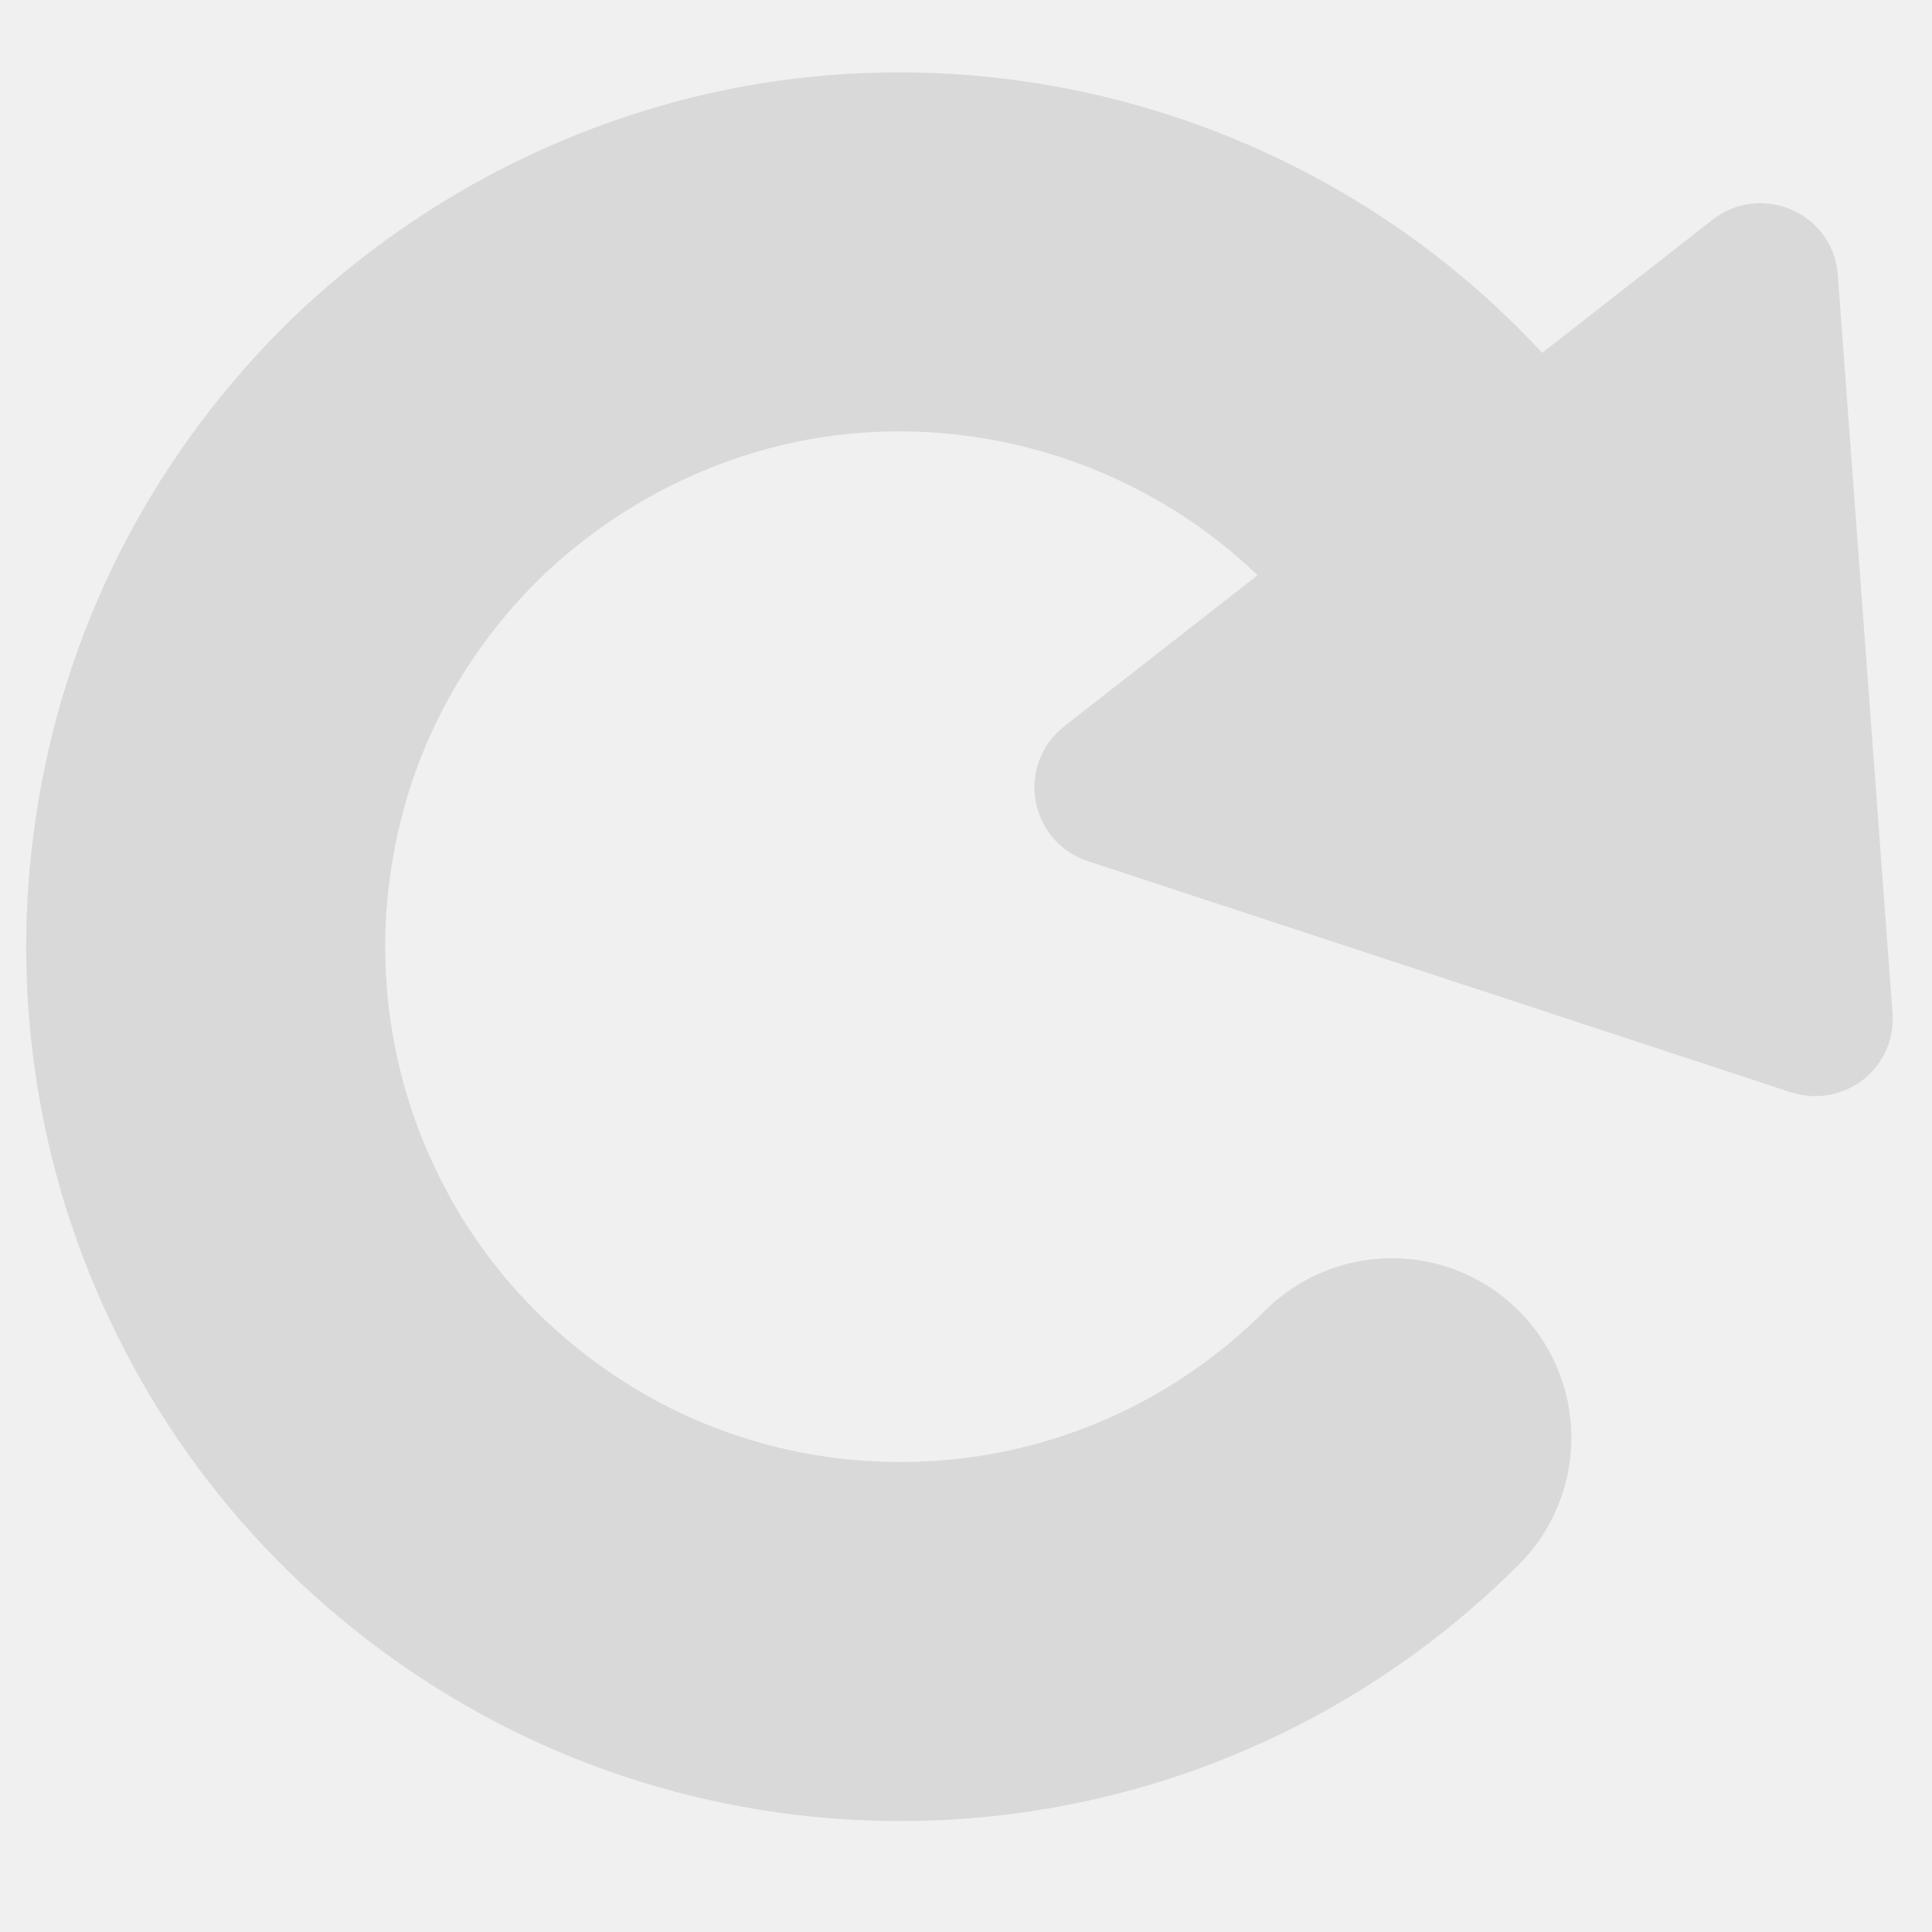
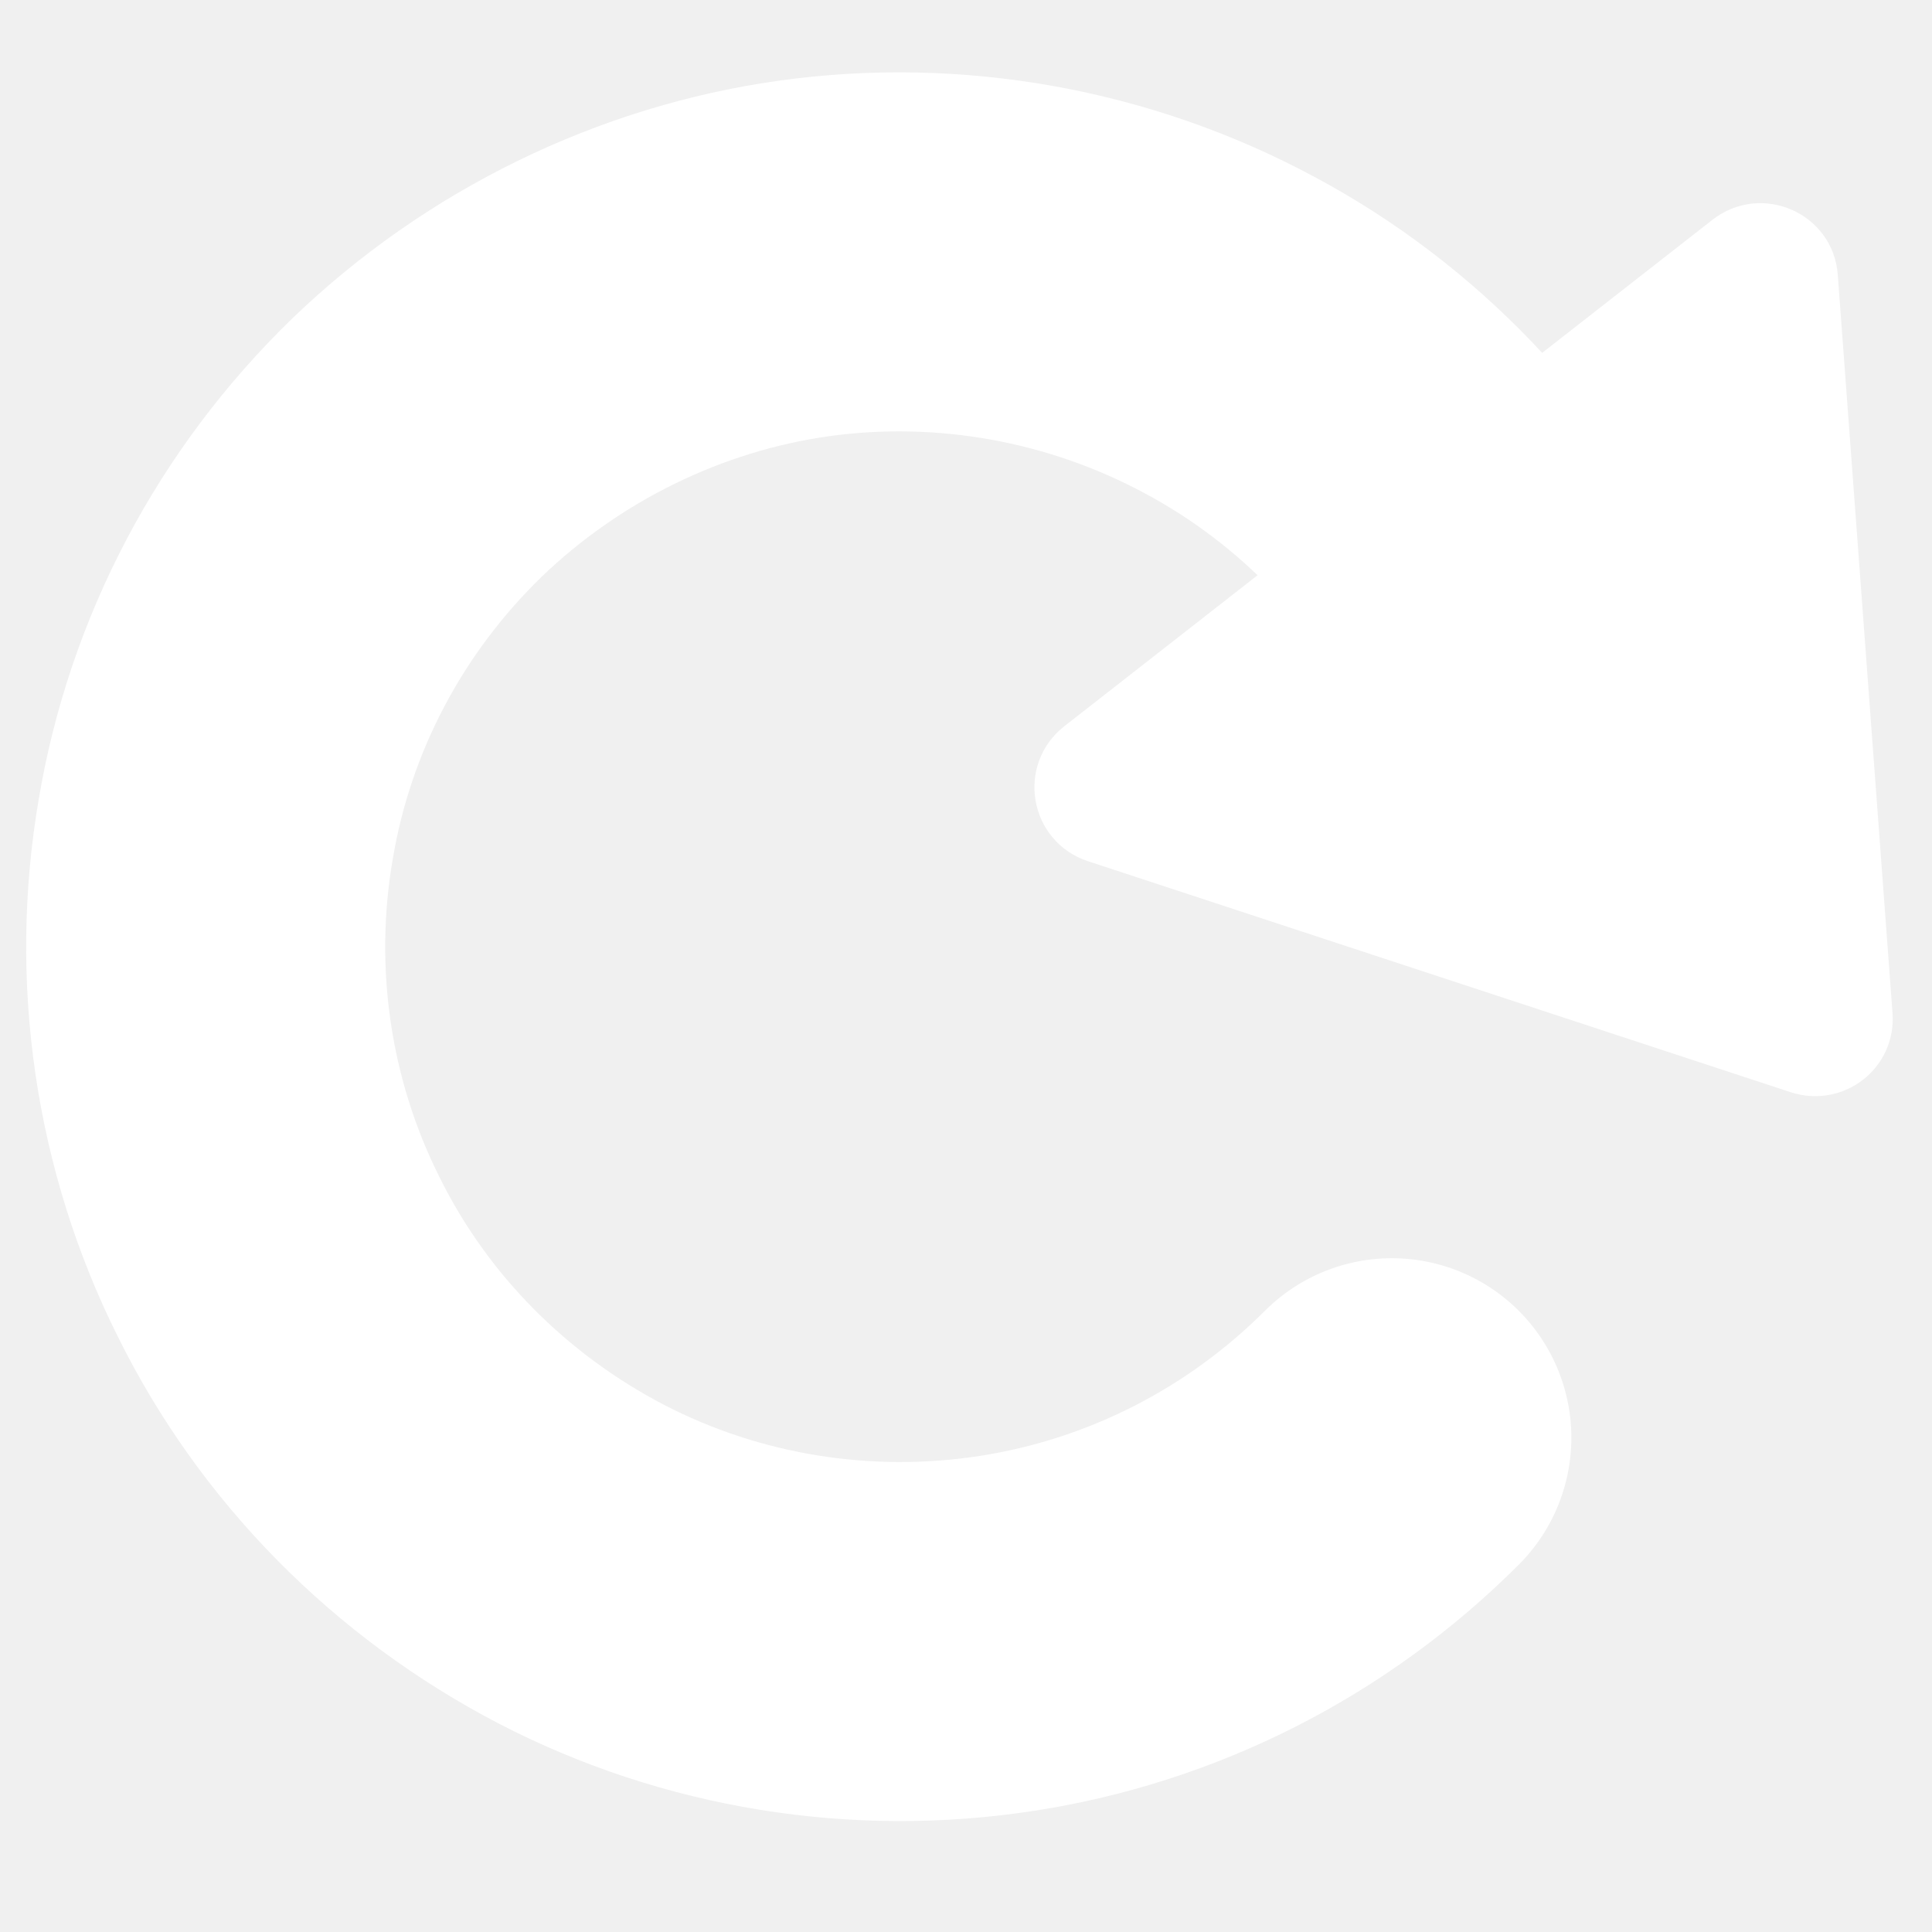
<svg xmlns="http://www.w3.org/2000/svg" width="32" height="32" viewBox="4.4 5.5 24 22.8" fill="none" role="img" aria-label="Reset button icon">
-   <g stroke="#D9D9D9" stroke-linecap="round" stroke-linejoin="round">
+   <g stroke="#FFFFFF" stroke-linecap="round" stroke-linejoin="round">
    <path d="M21.69 22.76              C20.39 24.06 18.72 24.91 16.91 25.19              C15.10 25.47 13.24 25.17 11.62 24.33              C9.99 23.48 8.67 22.15 7.86 20.51              C7.04 18.87 6.77 17.00 7.08 15.20              C7.38 13.41 8.25 11.75 9.58 10.46              C10.90 9.19 12.60 8.36 14.39 8.11              C16.19 7.86 18.05 8.19 19.67 9.06              C21.28 9.92 22.58 11.28 23.37 12.93" stroke-width="4.46" />
  </g>
-   <path d="M27.67 17.50            C27.71 18.02 27.21 18.40 26.72 18.24            L17.99 15.37            C17.44 15.19 17.31 14.47 17.77 14.11            L25.82 7.82            C26.28 7.46 26.95 7.76 26.99 8.33            L27.67 17.50Z" fill="#D9D9D9" stroke="#D9D9D9" stroke-width="0.48" />
+   <path d="M27.67 17.50            C27.71 18.02 27.21 18.40 26.72 18.24            L17.99 15.37            C17.44 15.19 17.31 14.47 17.77 14.11            L25.82 7.82            C26.28 7.46 26.95 7.76 26.99 8.33            L27.67 17.50Z" fill="#FFFFFF" stroke="#FFFFFF" stroke-width="0.48" />
</svg>
